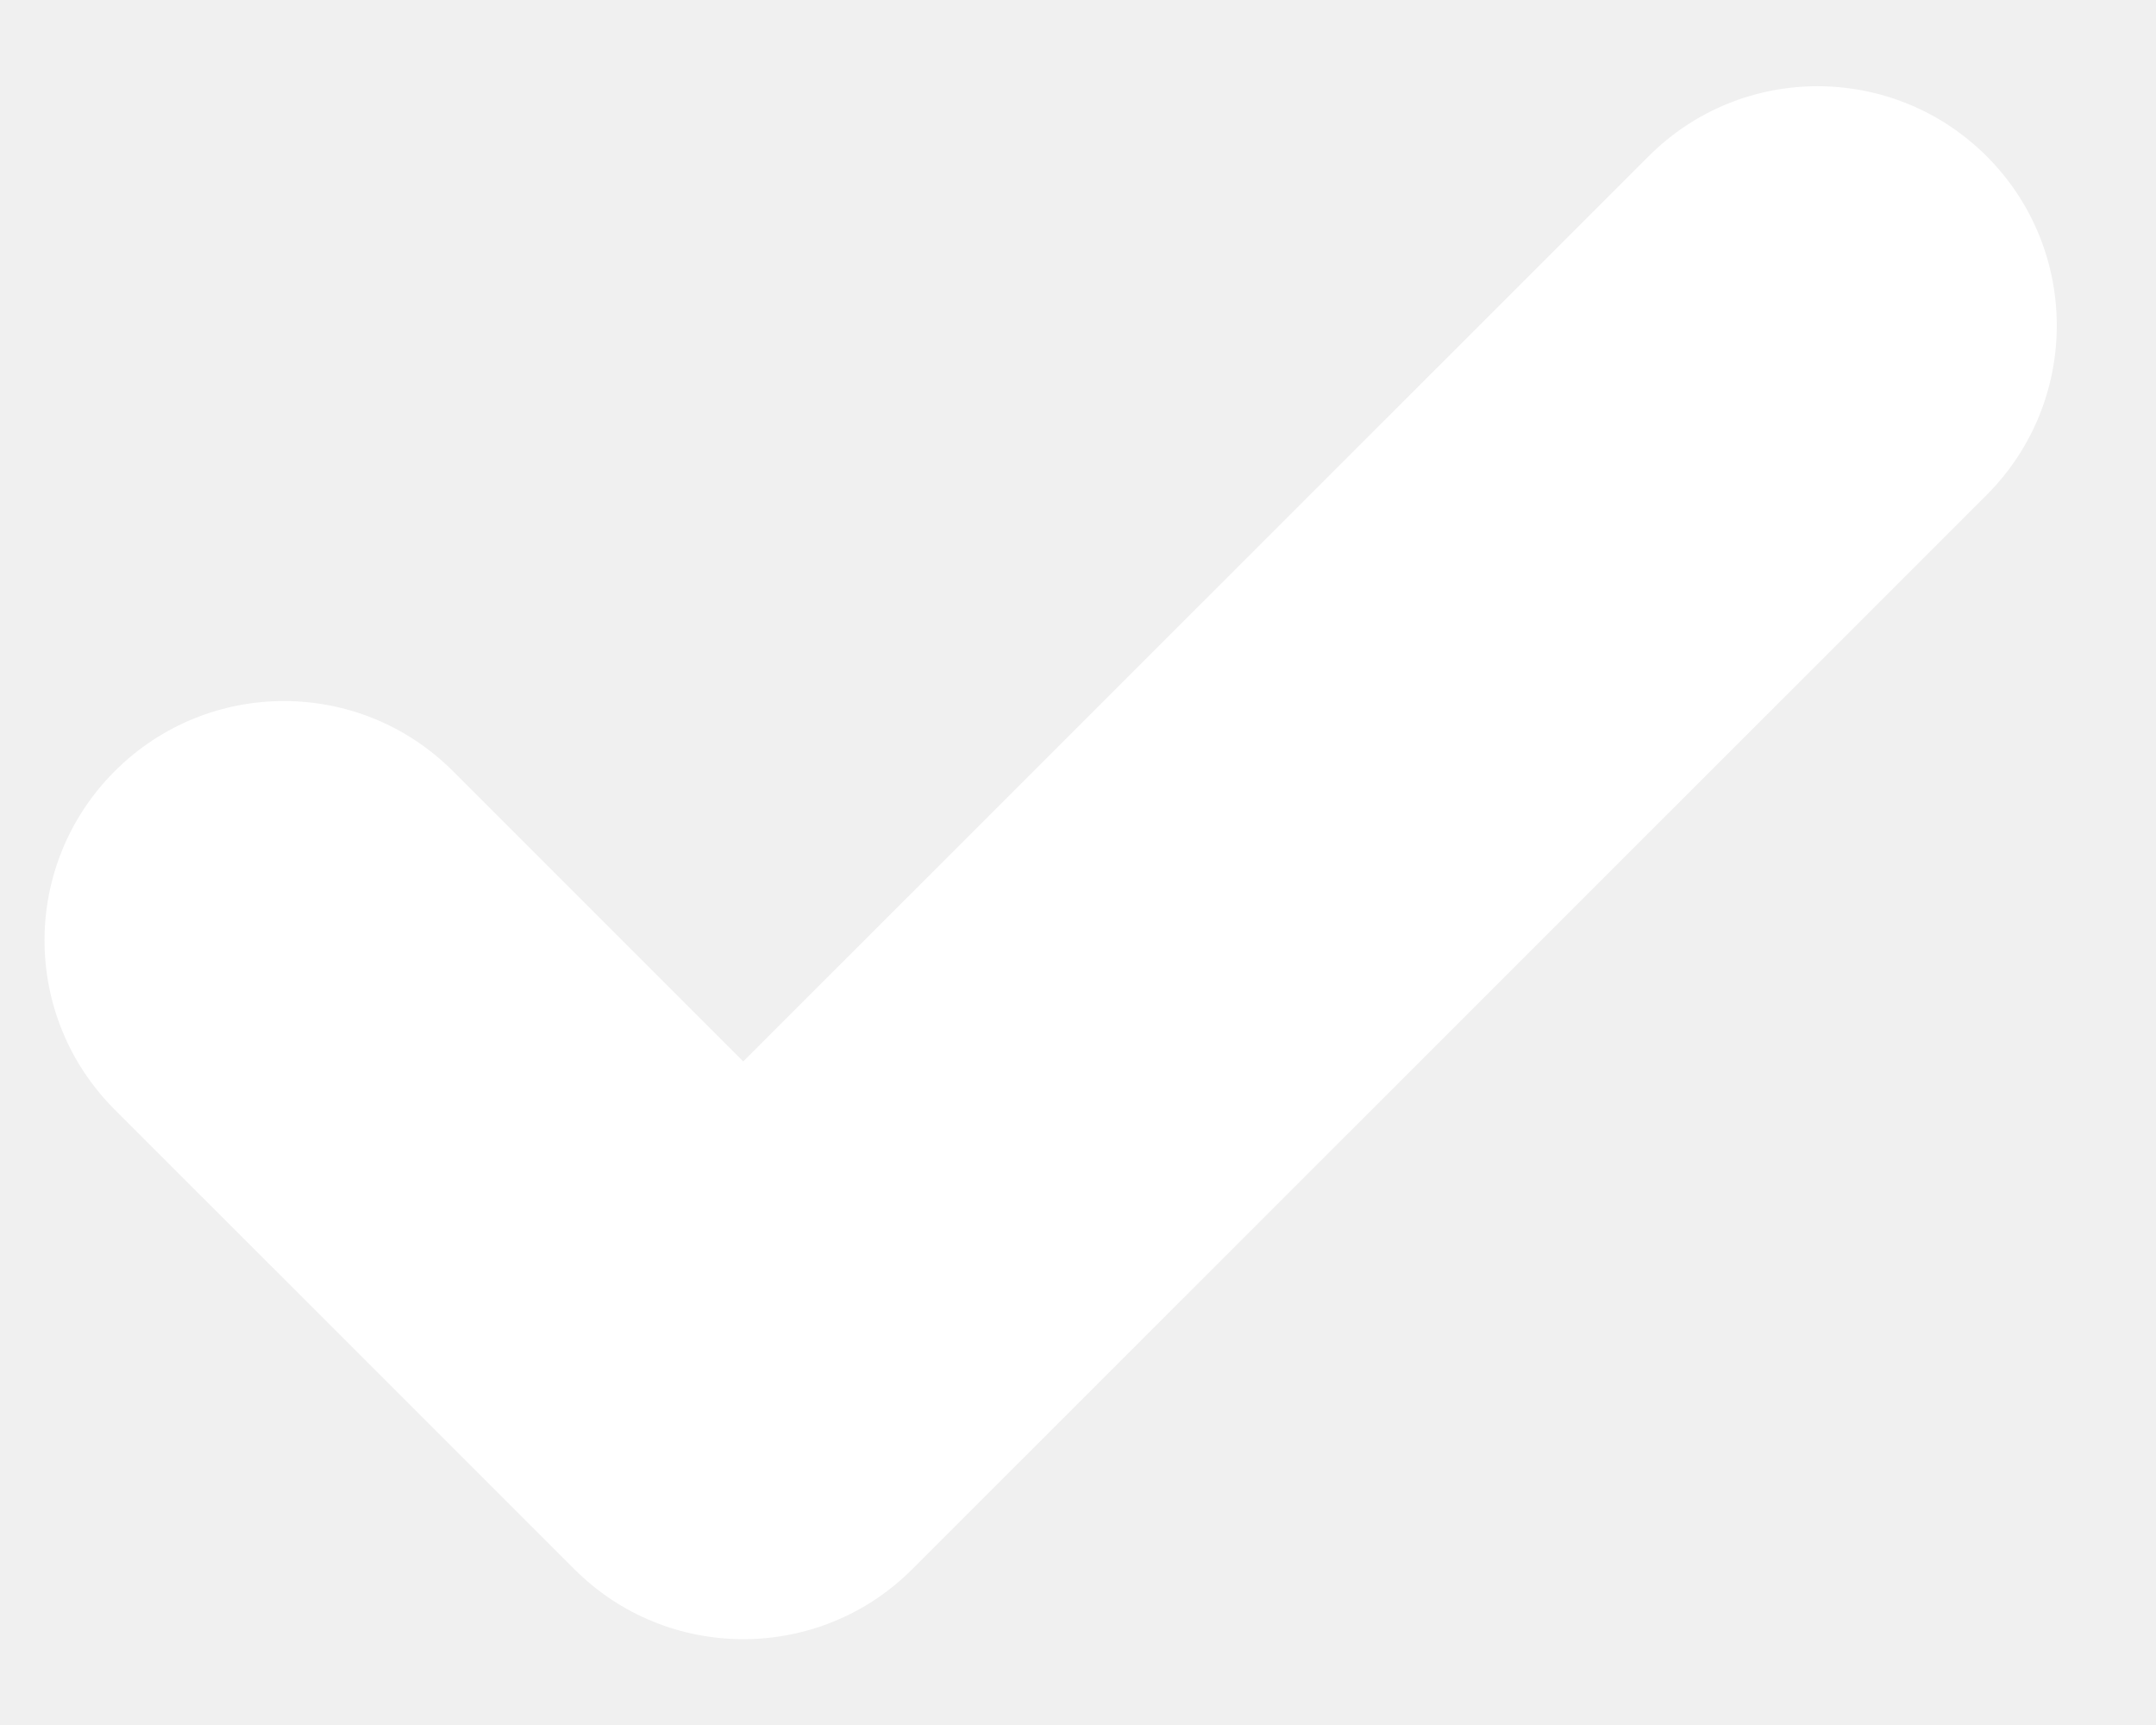
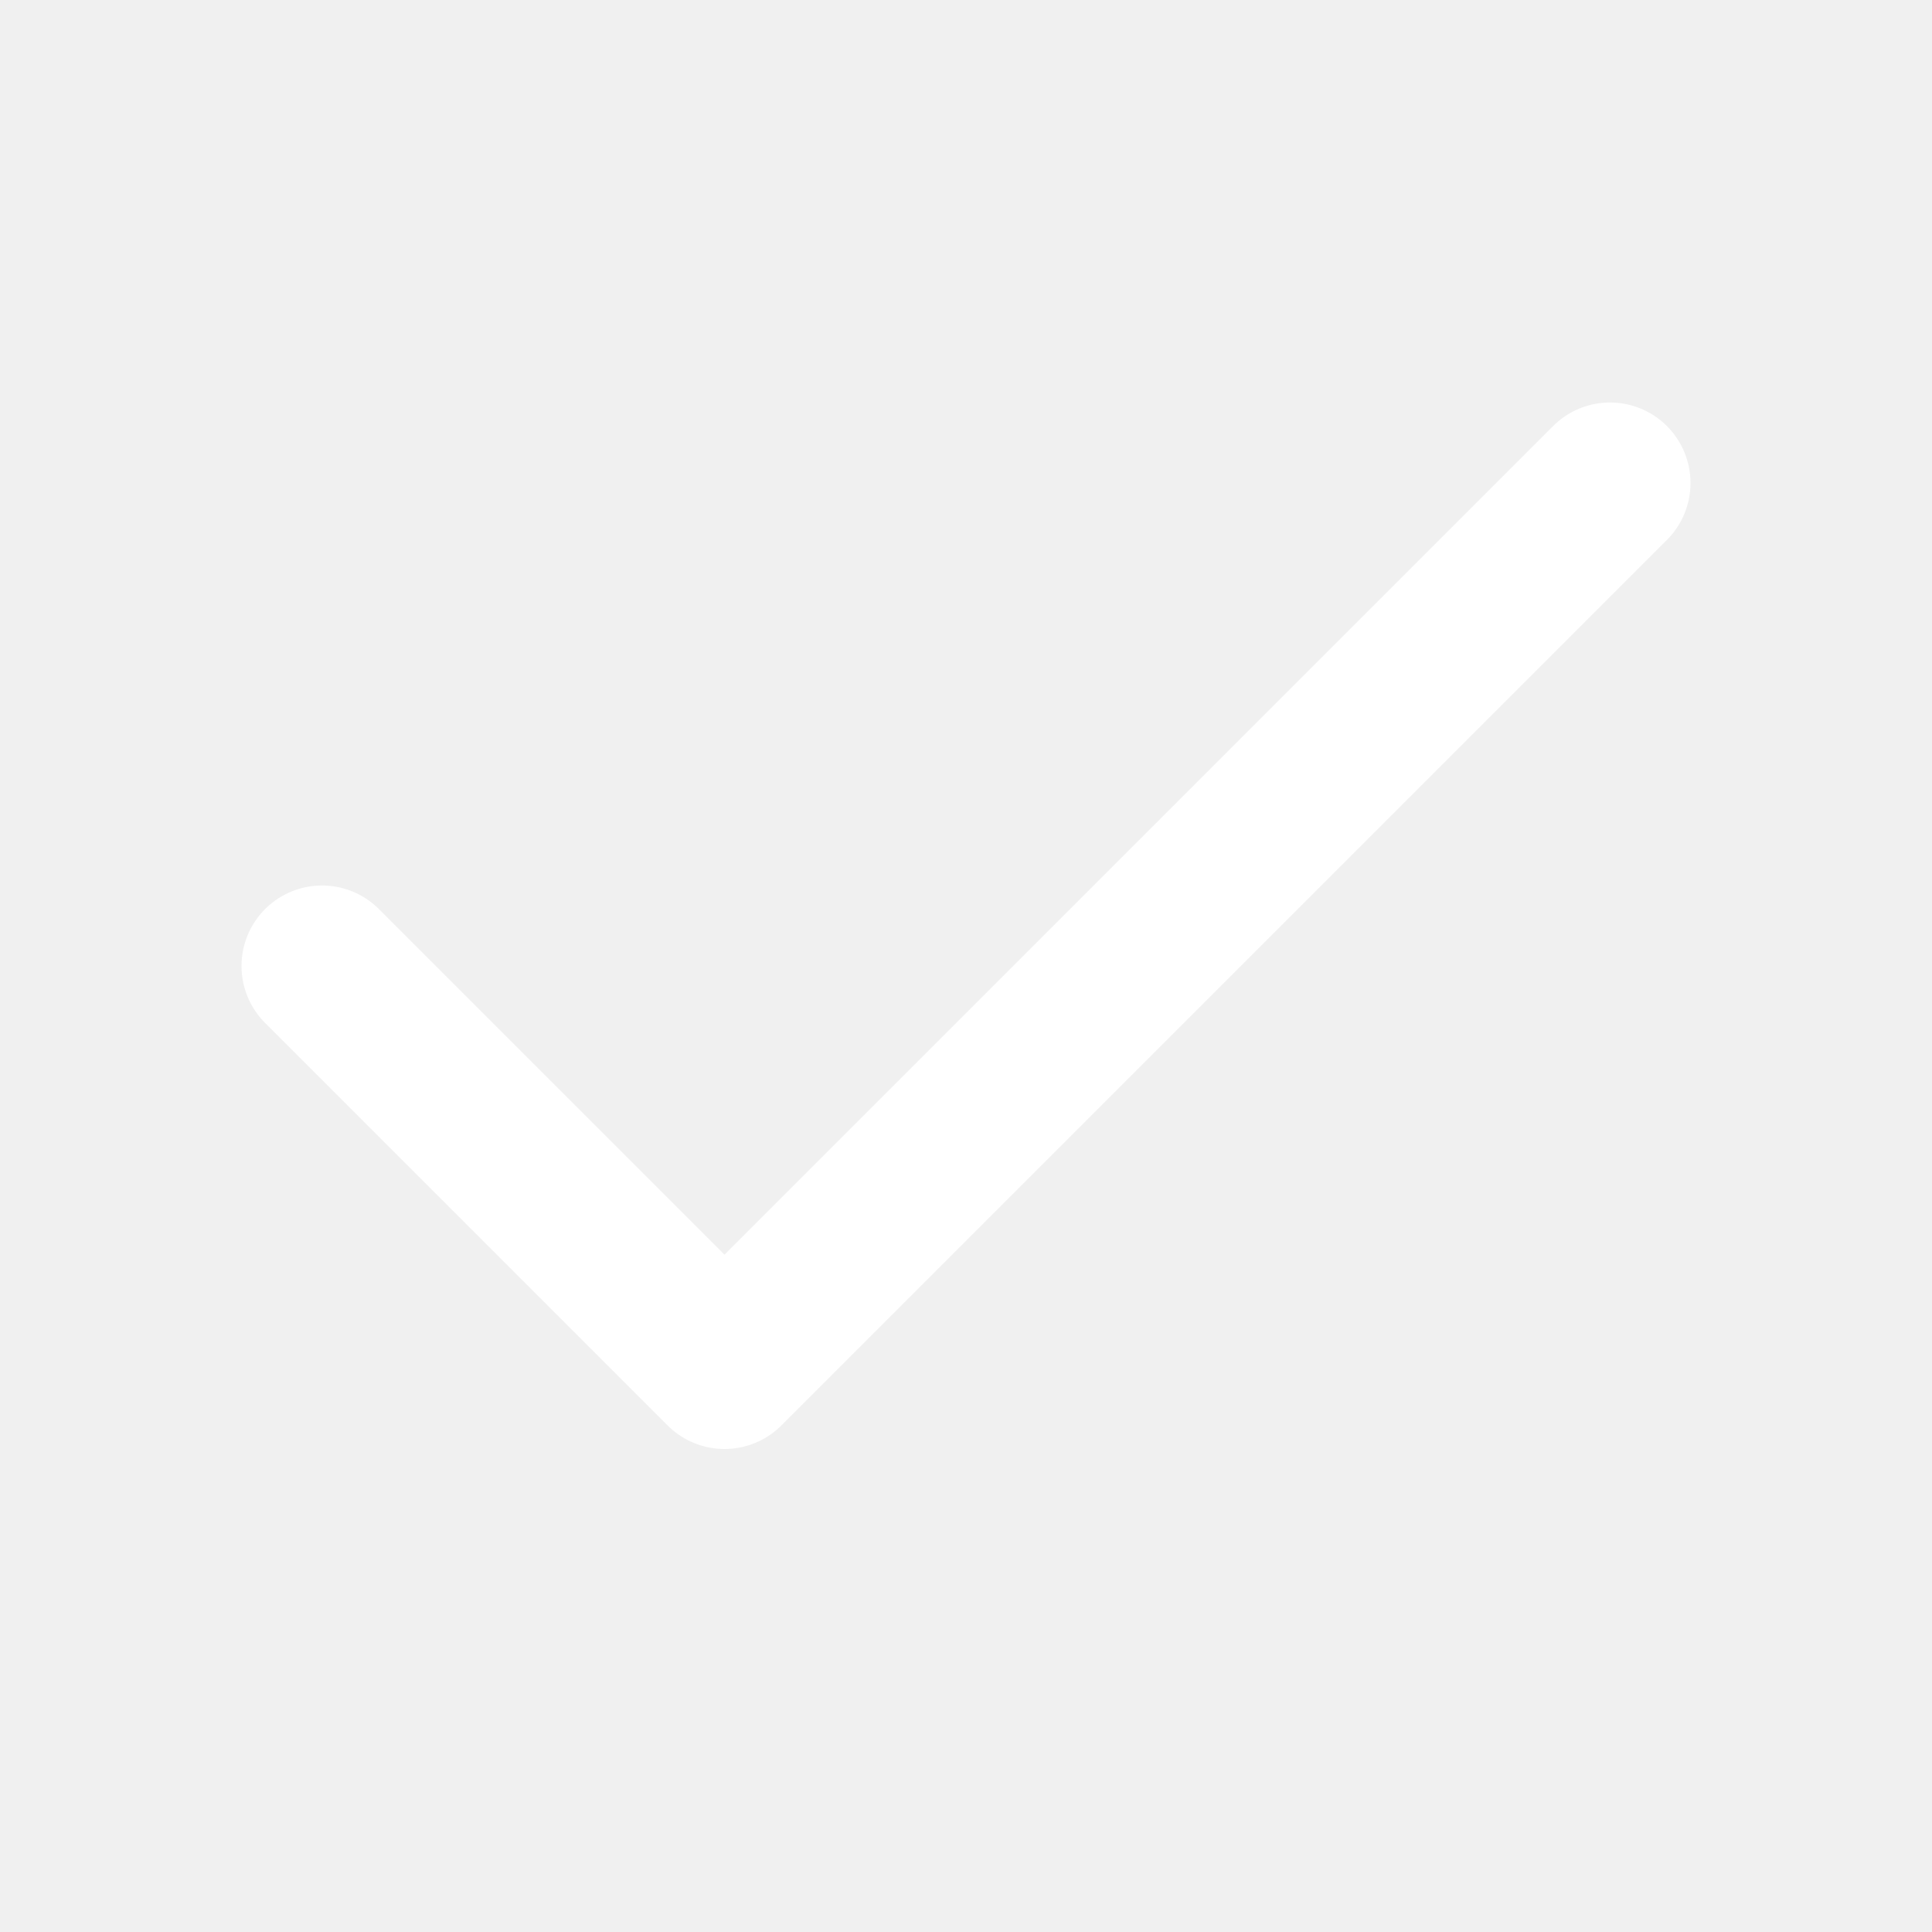
- <svg xmlns="http://www.w3.org/2000/svg" width="15" height="12" viewBox="0 0 15 12" fill="none">
-   <path fill-rule="evenodd" clip-rule="evenodd" d="M5.171 11.403C4.745 11.403 4.319 11.24 3.995 10.915L0.798 7.719C0.147 7.068 0.147 6.016 0.798 5.365C1.449 4.714 2.501 4.714 3.152 5.365L5.171 7.384L11.469 1.088C12.118 0.437 13.172 0.437 13.823 1.088C14.472 1.738 14.472 2.791 13.823 3.442L6.348 10.915C6.024 11.24 5.598 11.403 5.171 11.403Z" fill="white" />
+ <svg xmlns="http://www.w3.org/2000/svg" width="20" height="20" viewBox="0 0 24 24" fill="none" stroke="#ffffff" stroke-width="2" stroke-linecap="round" stroke-linejoin="round" class="lucide lucide-check preview-icon">
+   <path d="M20 6 9 17l-5-5" />
</svg>
